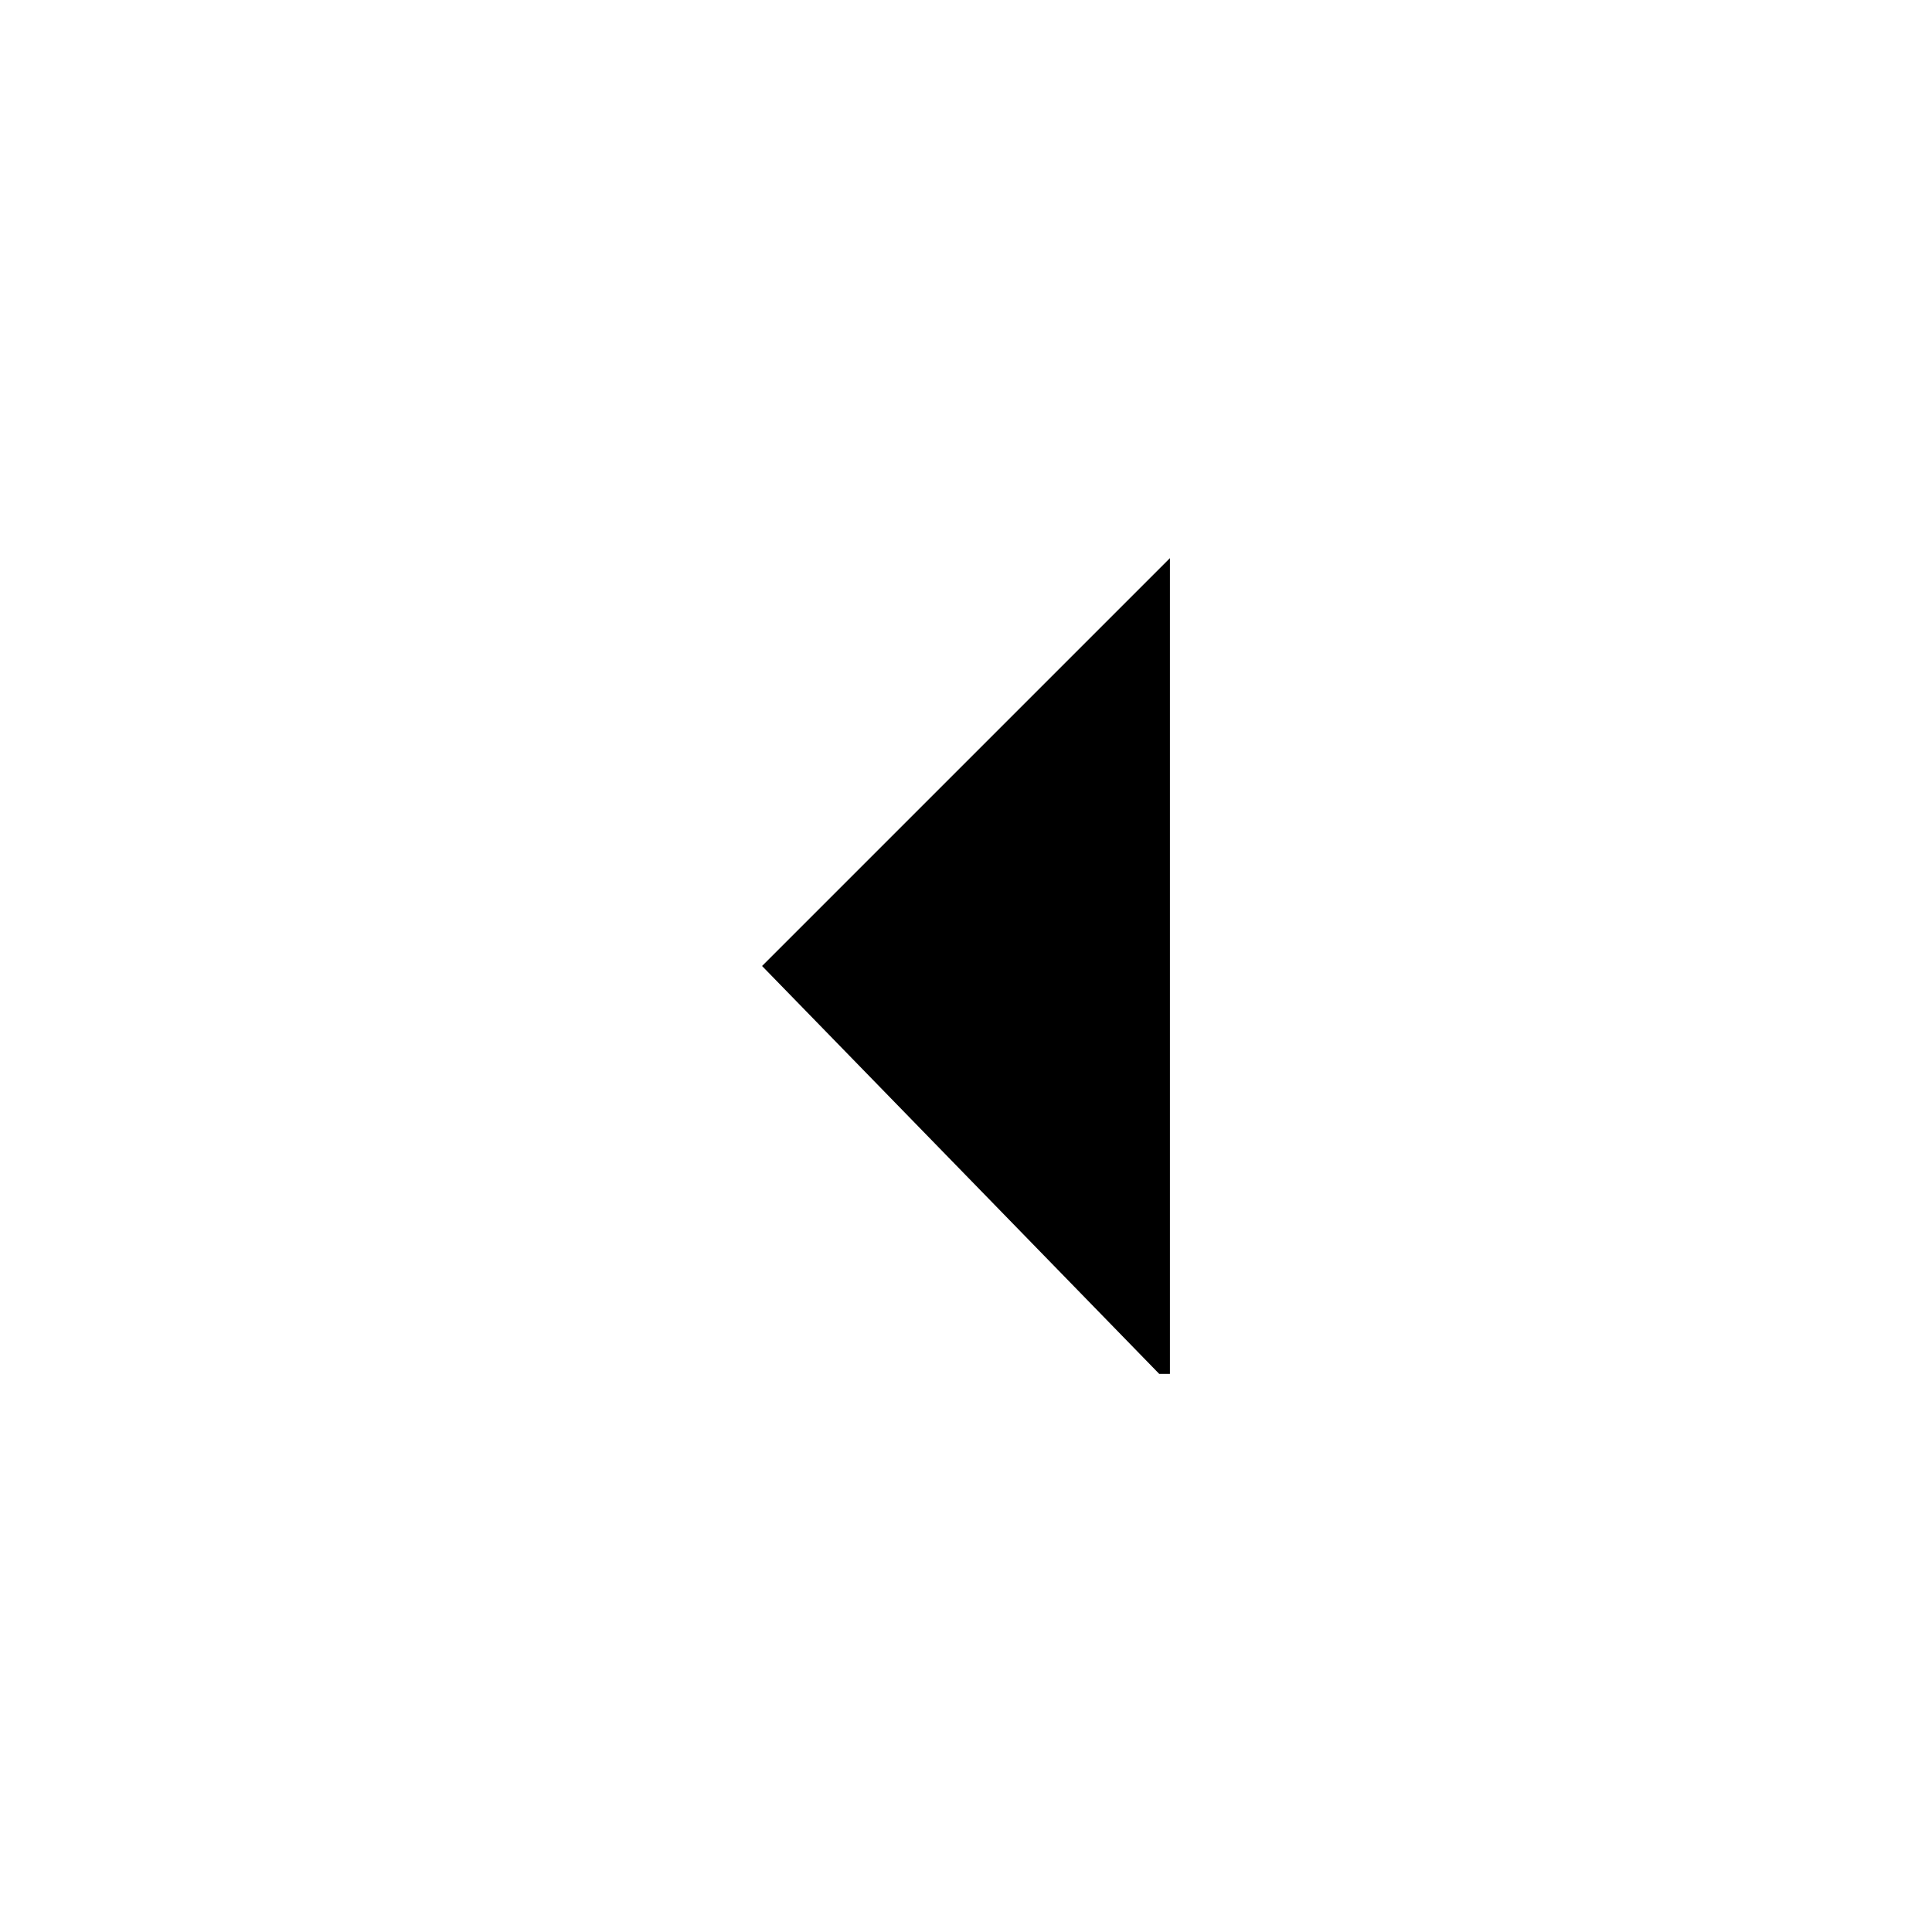
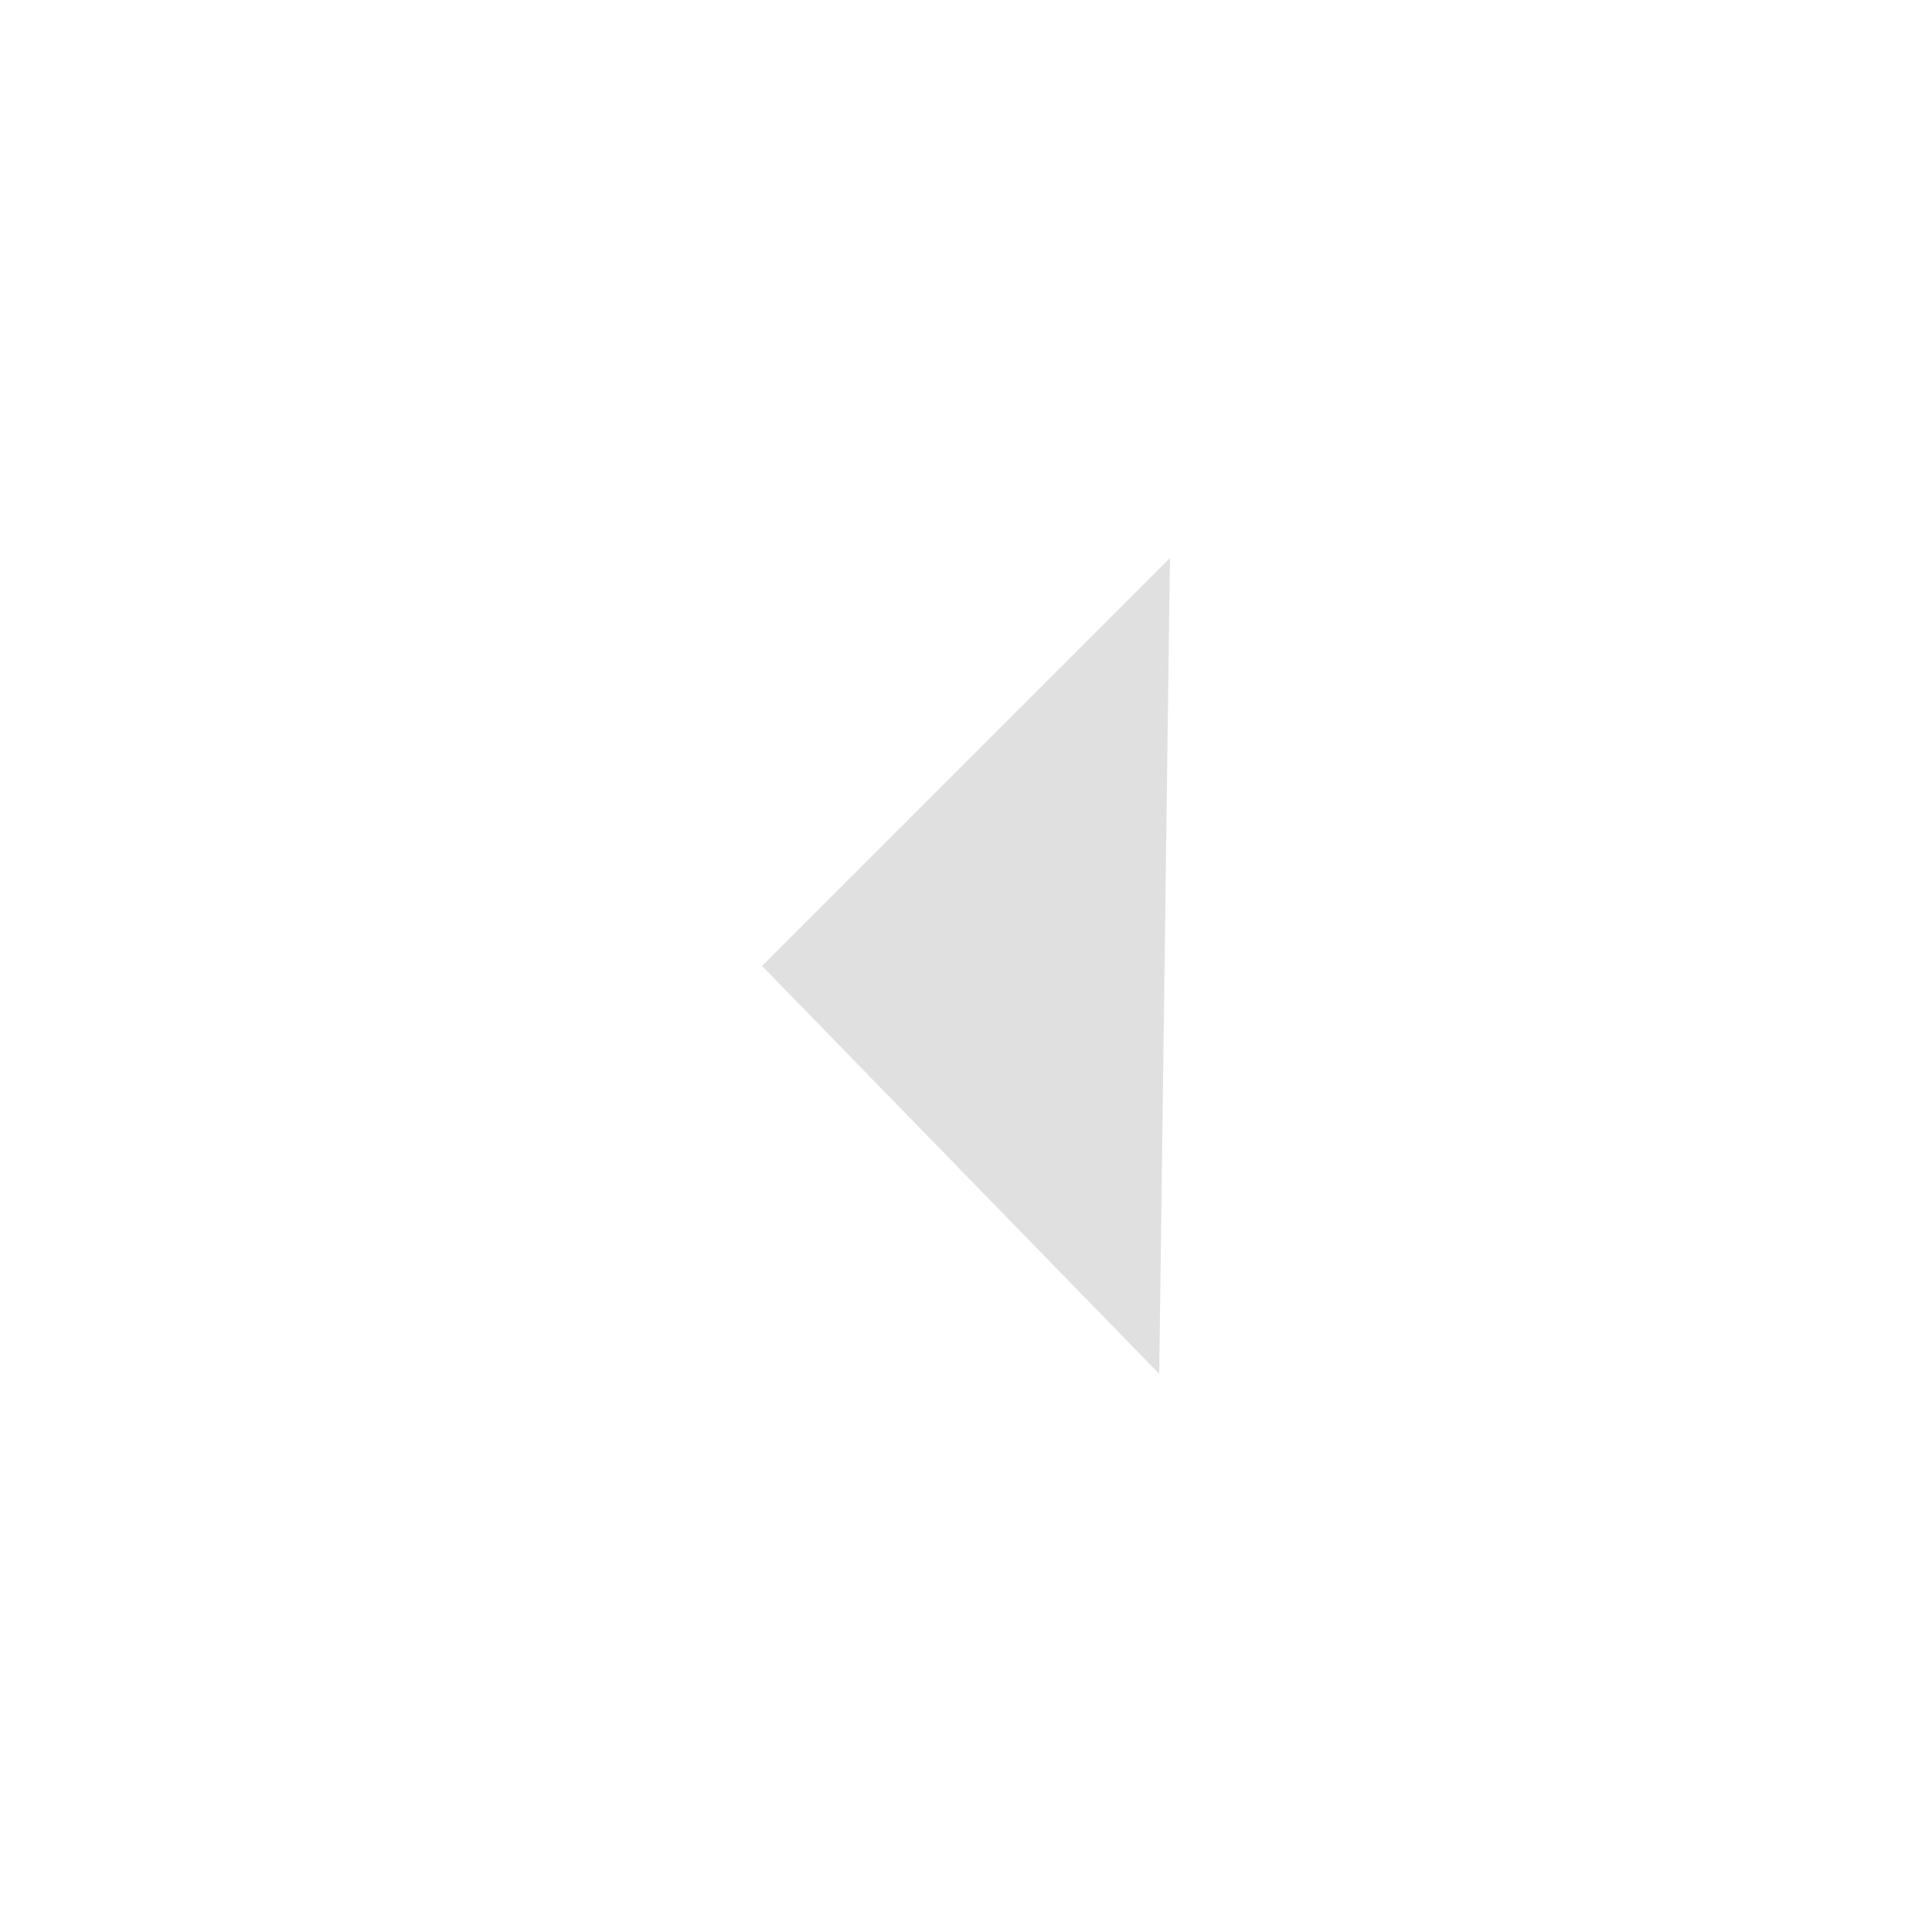
<svg xmlns="http://www.w3.org/2000/svg" version="1.1" id="Layer_1" x="0px" y="0px" viewBox="0 0 18 18" style="enable-background:new 0 0 18 18;" xml:space="preserve">
  <style type="text/css">
- 	.st0{fill:none;}
+ 	.st0{fill:#E0E0E0;}
+ 	.st1{fill:none;}
</style>
-   <path d="M10.8,12.8L7.1,9l3.8-3.8l0,7.6H10.8z" />
-   <path class="st0" d="M0,0h18v18H0V0z" />
+   <path class="st0" d="M10.8,12.8L7.1,9l3.8-3.8L10.8,12.8C10.9,12.8,10.8,12.8,10.8,12.8z" />
+   <path class="st1" d="M0,0h18v18H0V0z" />
</svg>
